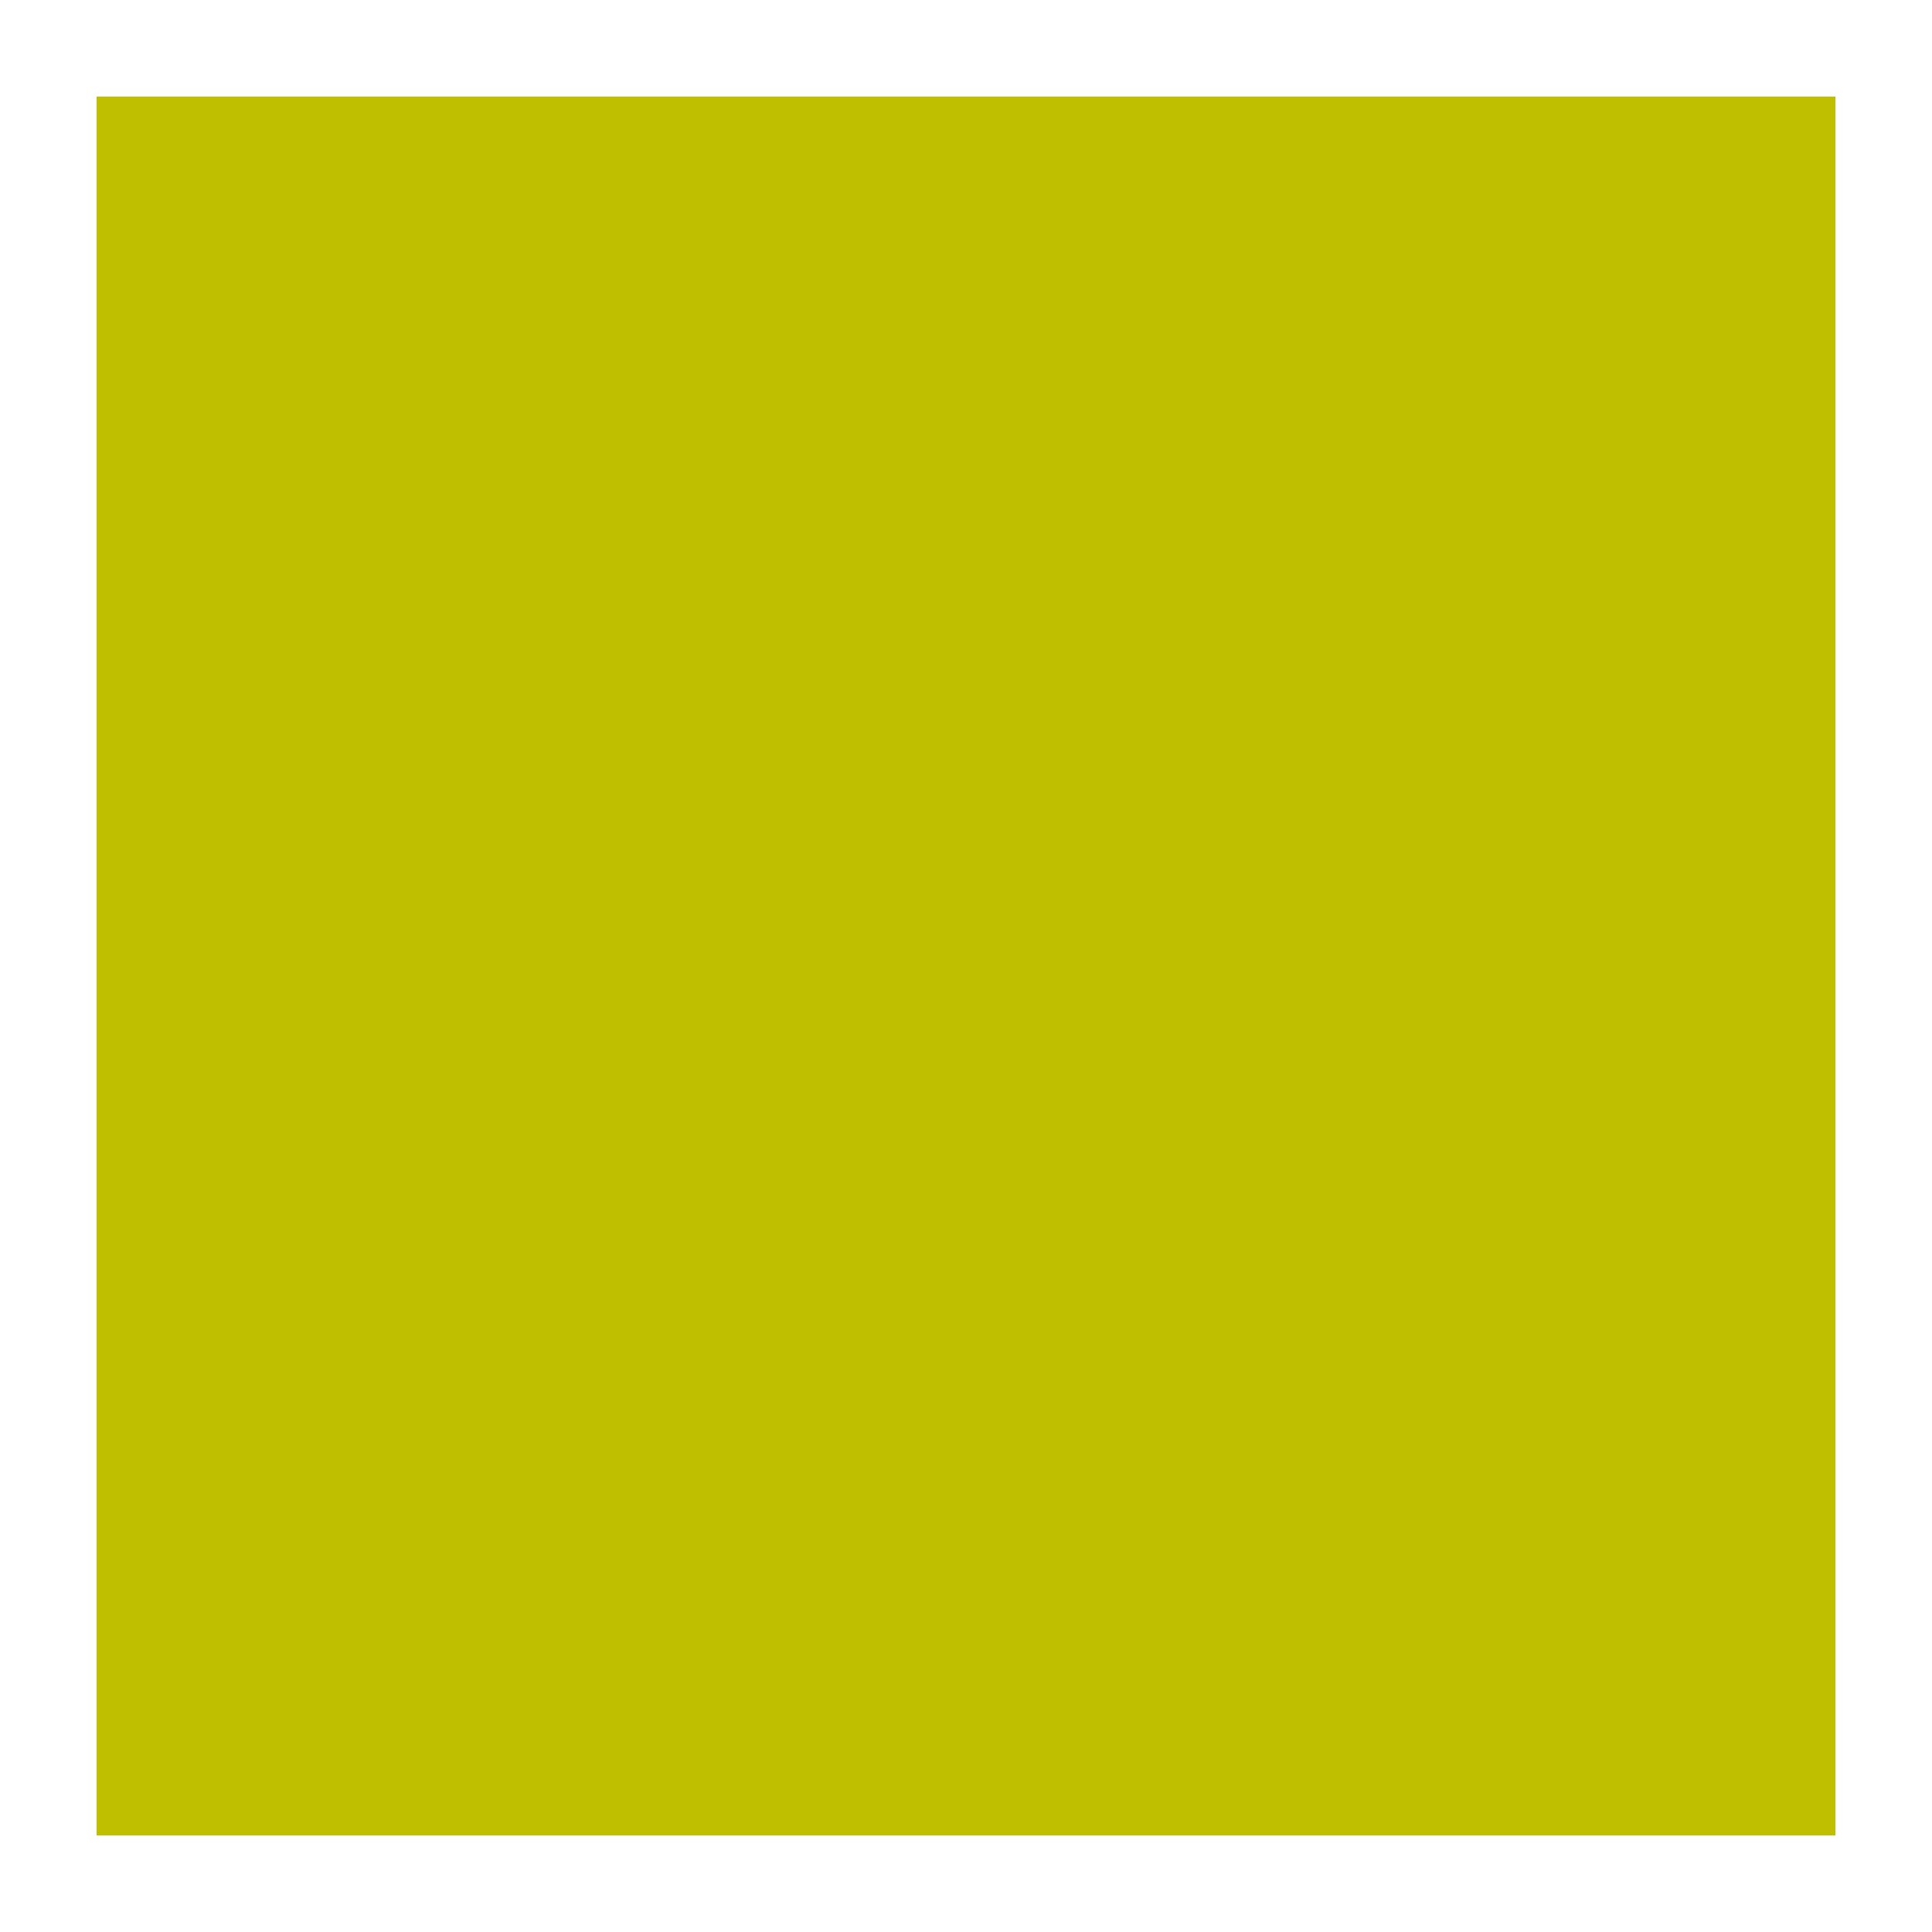
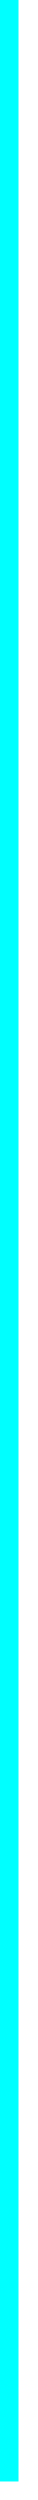
- <svg xmlns="http://www.w3.org/2000/svg" version="1.1" width="20px" height="20px">
-   <g transform="matrix(1 0 0 1 -895 -1432 )">
-     <path d="M 896 1433  L 914 1433  L 914 1451  L 896 1451  L 896 1433  Z " fill-rule="nonzero" fill="#bfbf00" stroke="none" />
+ <svg xmlns="http://www.w3.org/2000/svg" version="1.1" width="2px" height="135px">
+   <g transform="matrix(1 0 0 1 -1098 -1699 )">
+     <path d="M 1098.5 1699  L 1098.5 1833  " stroke-width="1" stroke="#00ffff" fill="none" />
  </g>
</svg>
